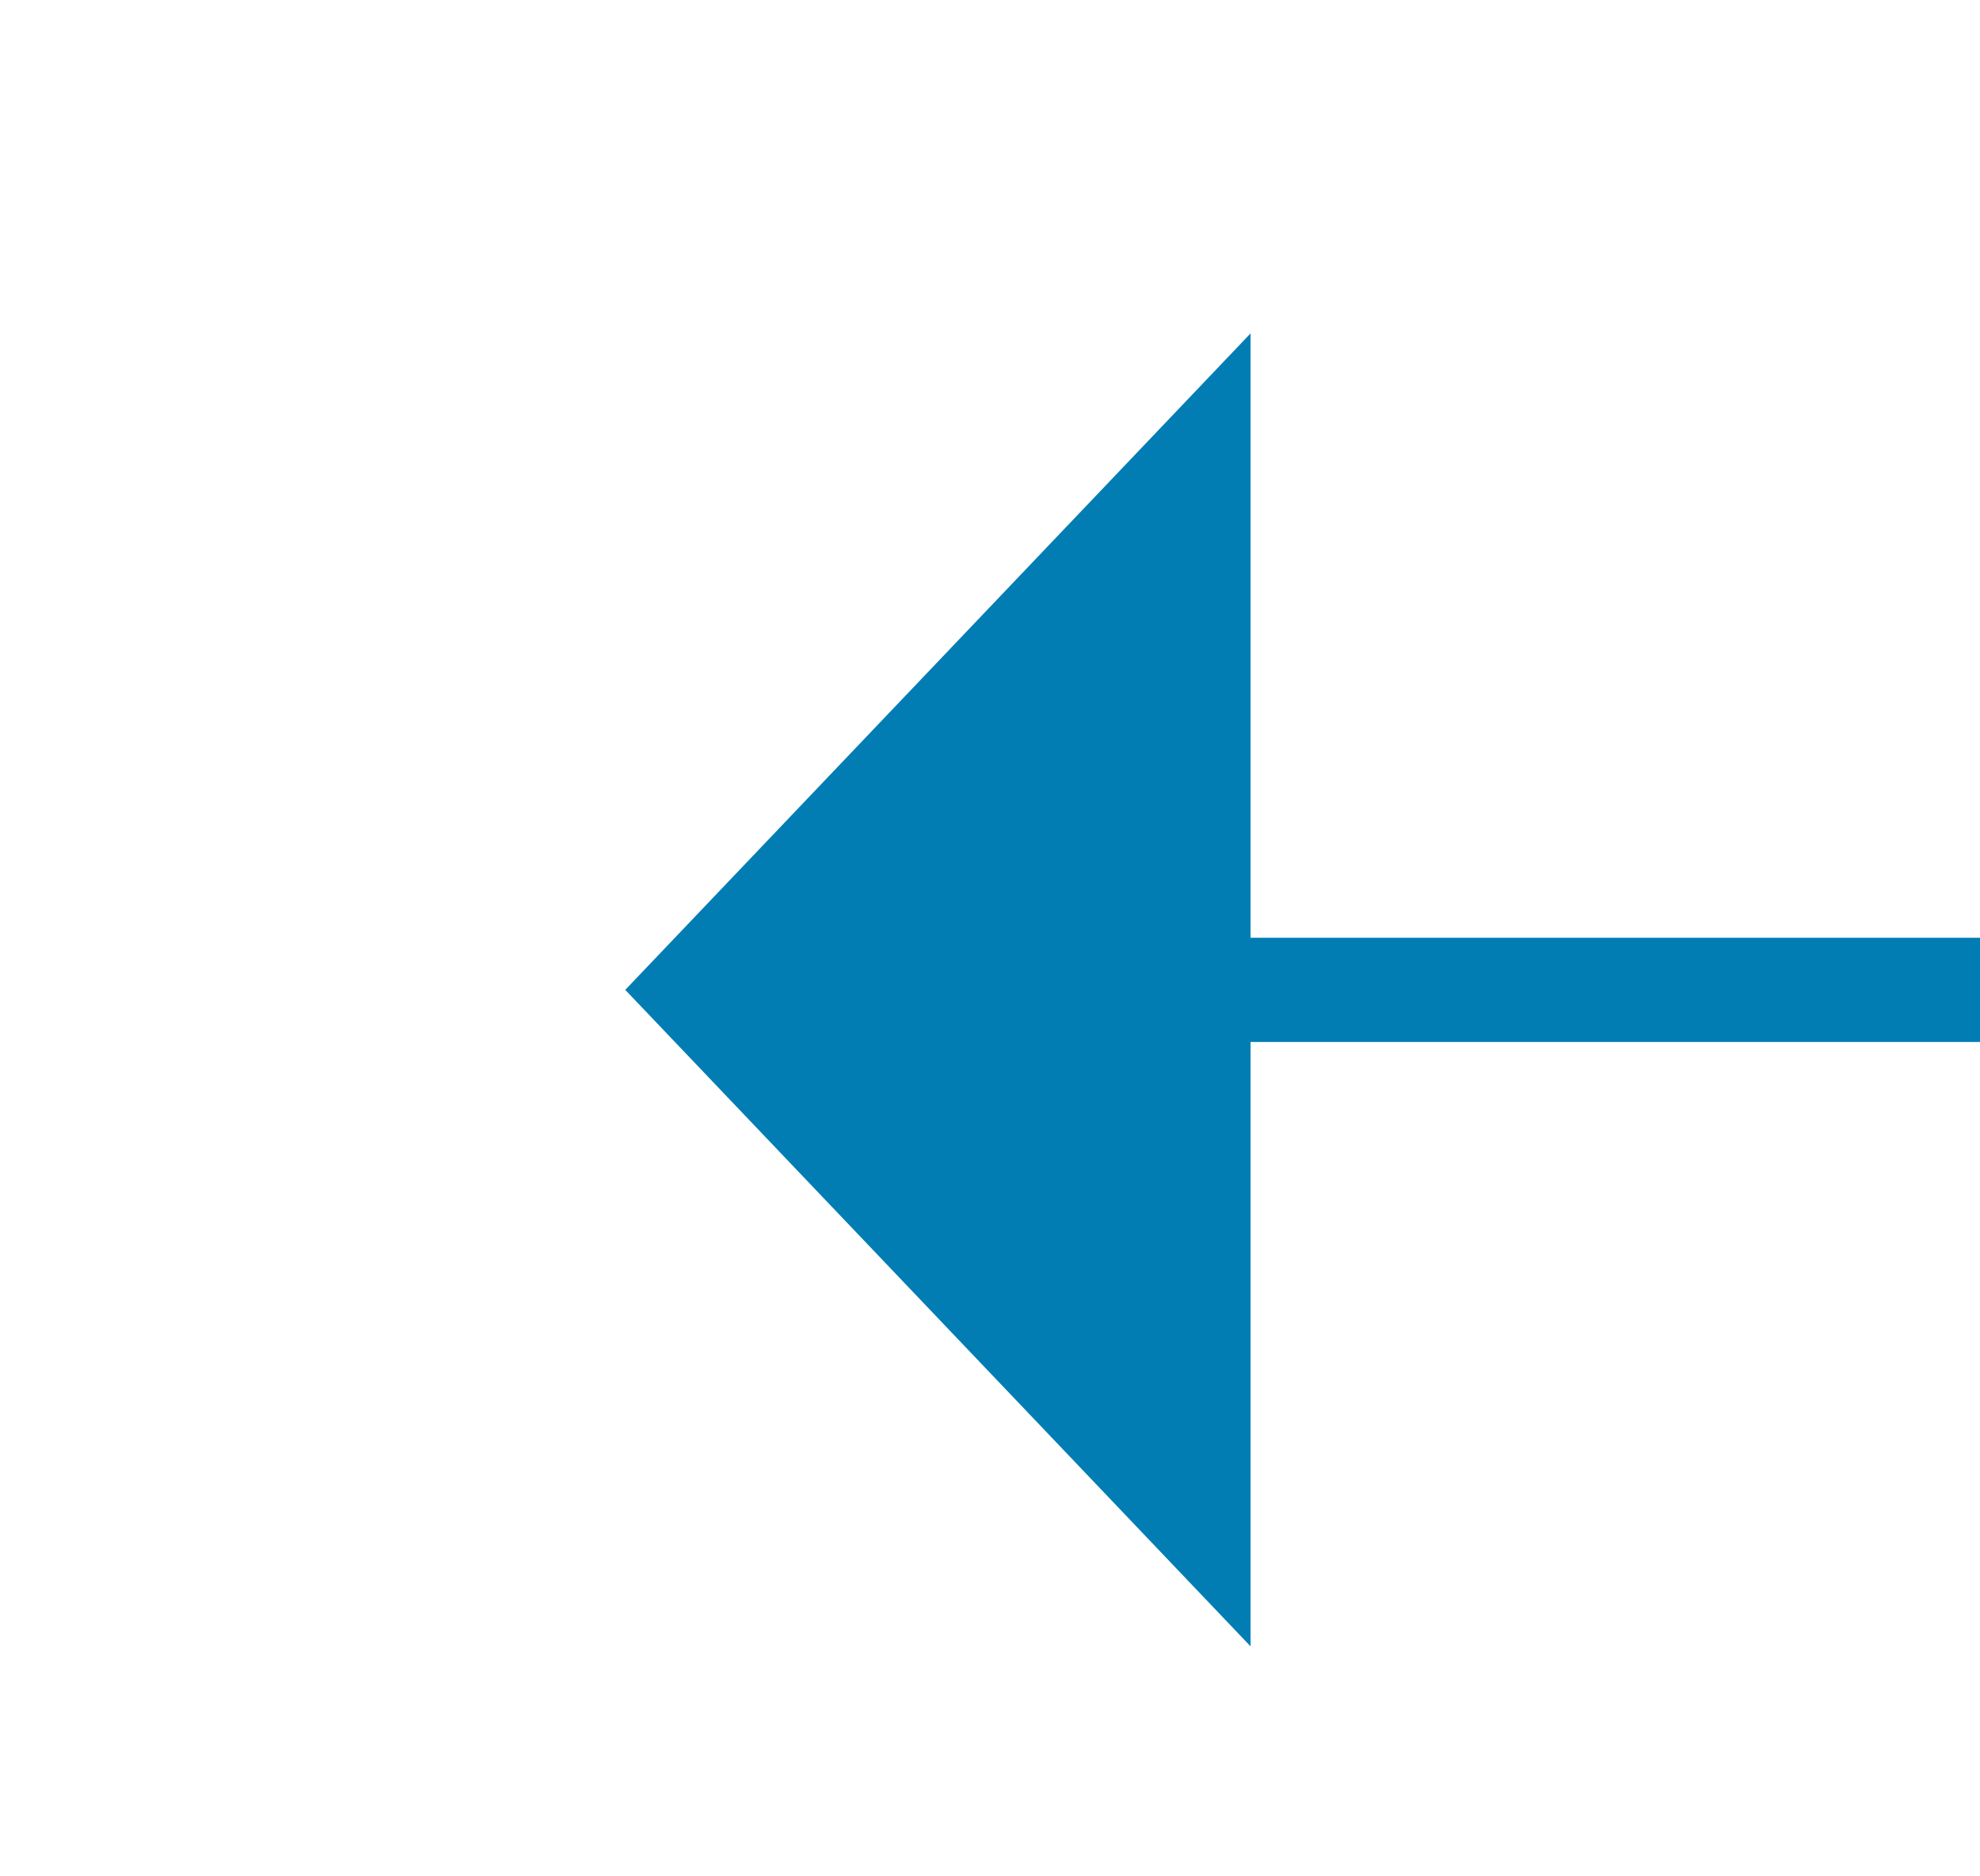
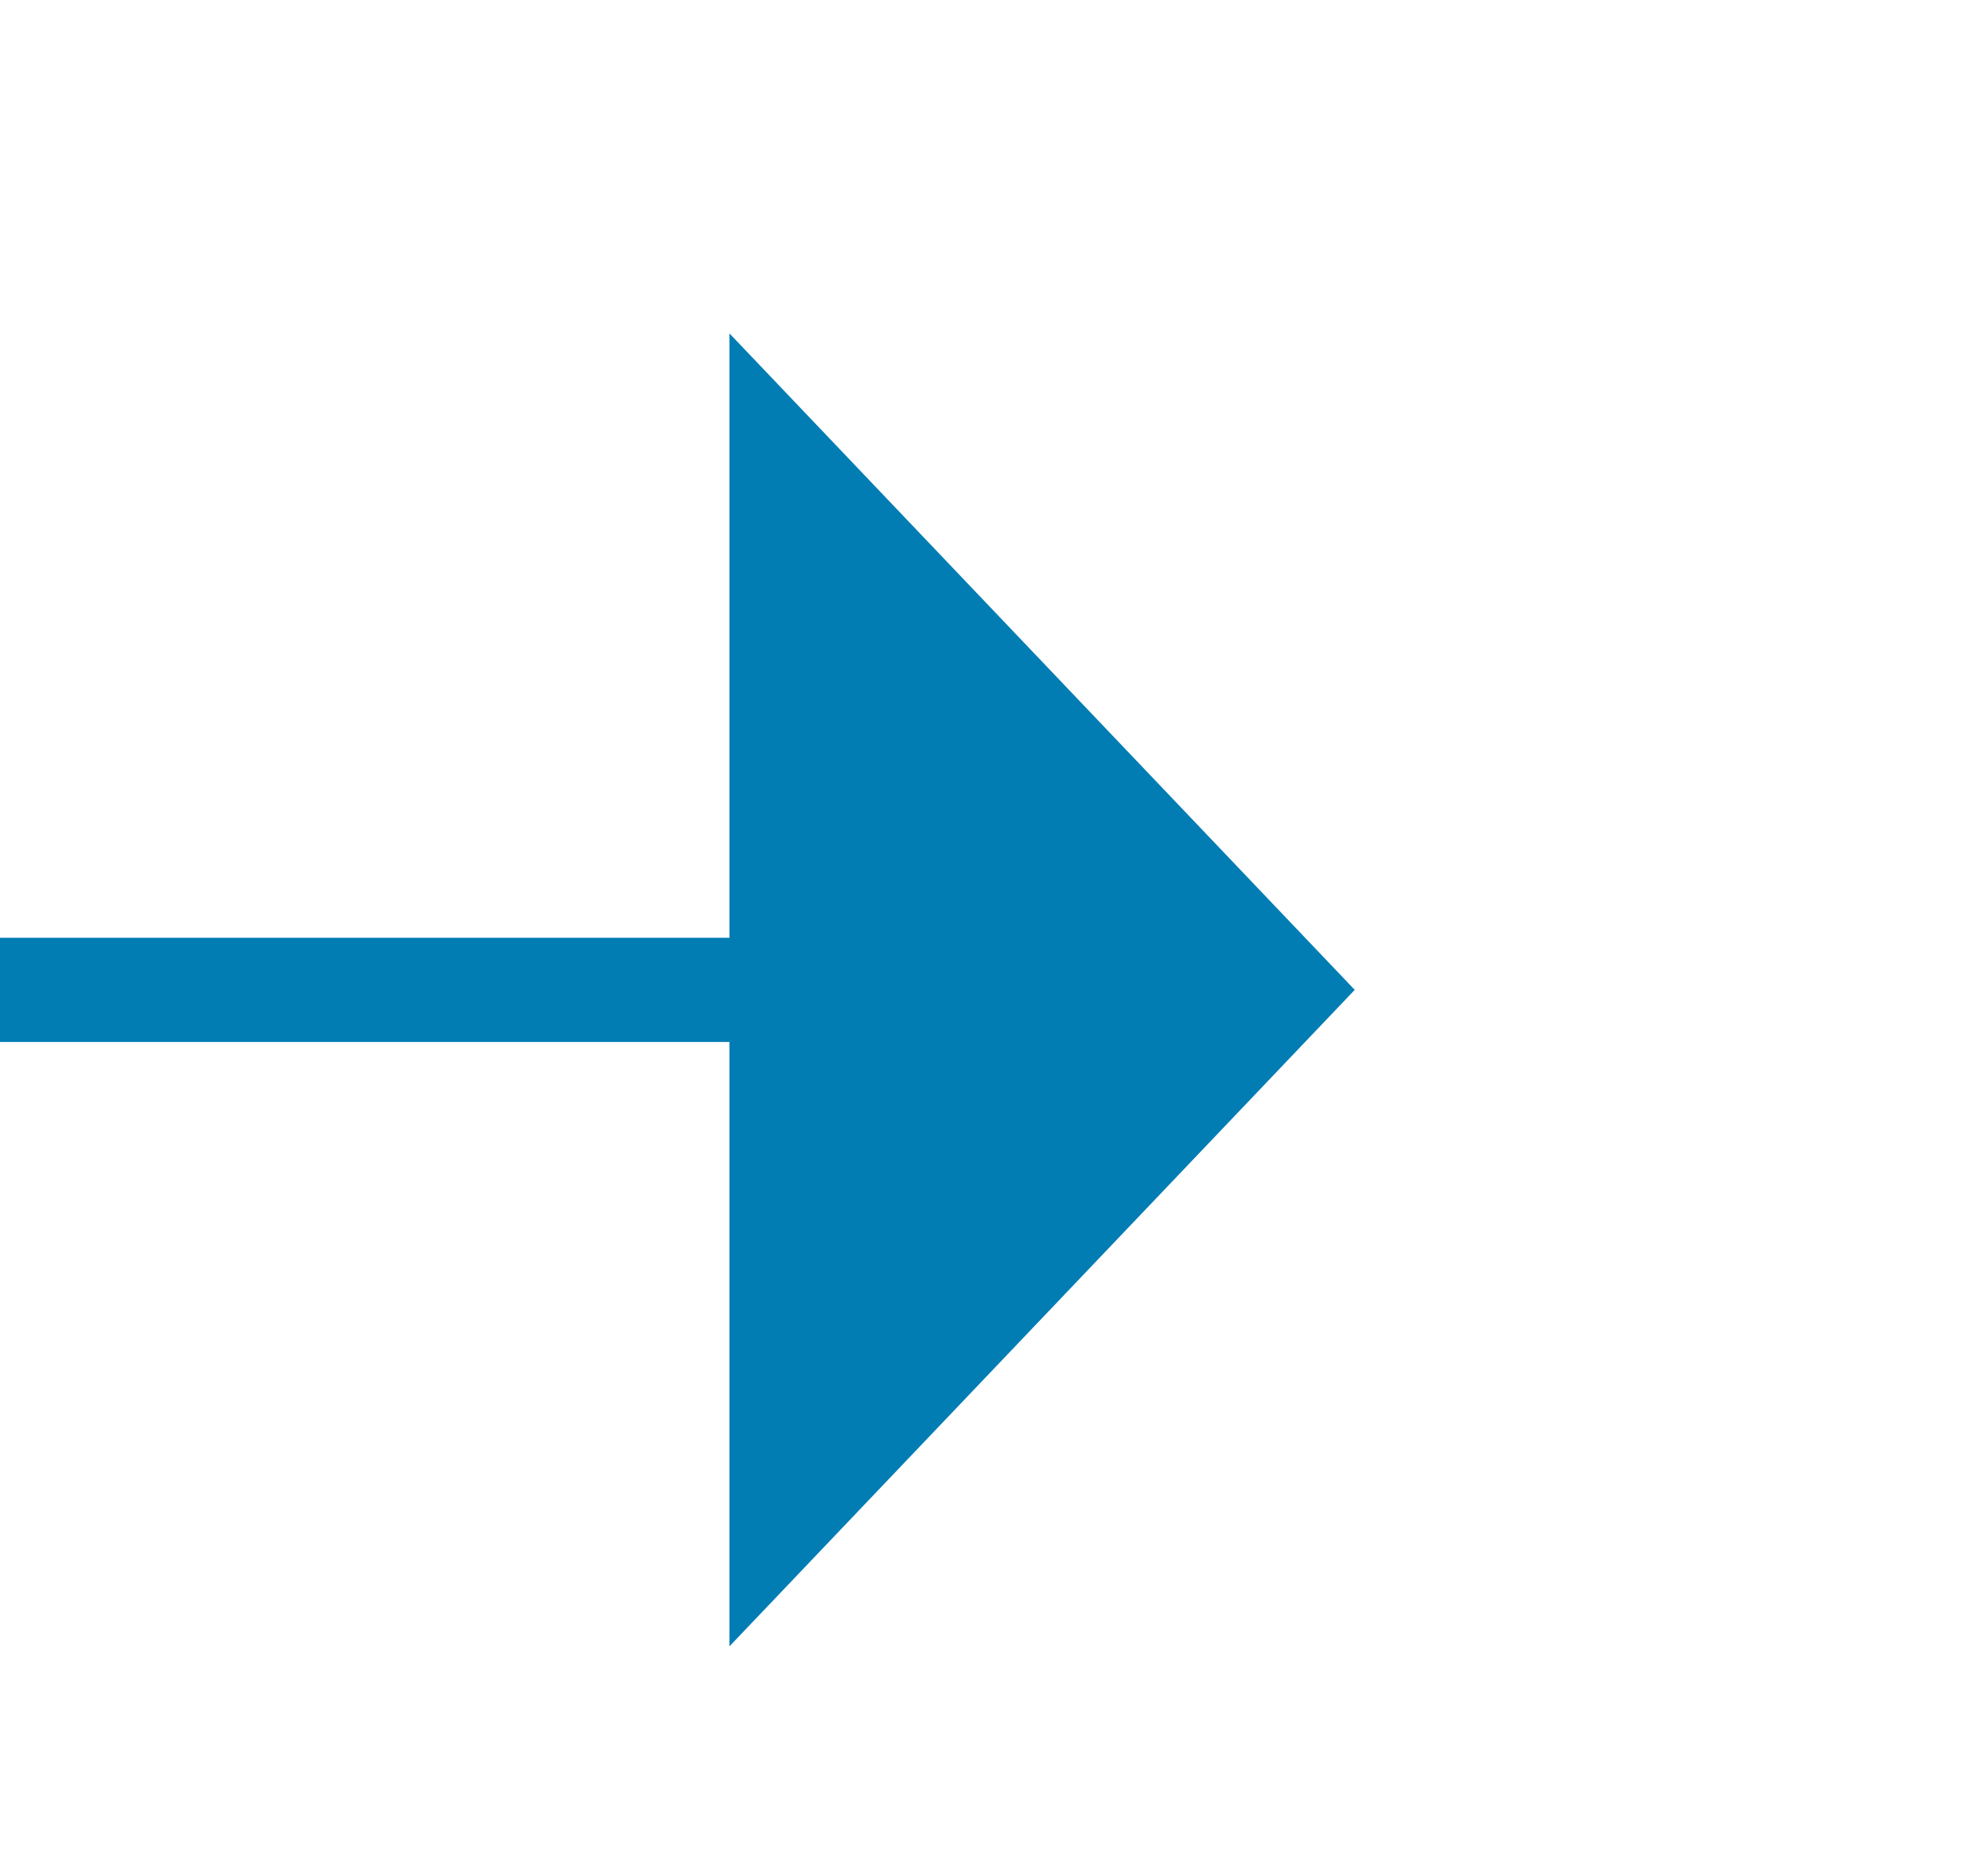
- <svg xmlns="http://www.w3.org/2000/svg" version="1.1" width="19px" height="18px" preserveAspectRatio="xMinYMid meet" viewBox="506 1124  19 16">
-   <path d="M 632 1098.5  L 545 1098.5  A 5 5 0 0 0 540.5 1103.5 L 540.5 1127  A 5 5 0 0 1 535.5 1132.5 L 517 1132.5  " stroke-width="1" stroke="#027db4" fill="none" />
-   <path d="M 518 1126.2  L 512 1132.5  L 518 1138.8  L 518 1126.2  Z " fill-rule="nonzero" fill="#027db4" stroke="none" />
+ <svg xmlns="http://www.w3.org/2000/svg" version="1.1" width="19px" height="18px" preserveAspectRatio="xMinYMid meet" viewBox="883 960  19 16">
+   <path d="M 776 1101.5  L 817 1101.5  A 5 5 0 0 0 822.5 1096.5 L 822.5 973  A 5 5 0 0 1 827 968.5 L 861 968.5  A 3 3 0 0 1 864 965.5 A 3 3 0 0 1 867 968.5 L 891 968.5  " stroke-width="1" stroke="#027db4" fill="none" />
+   <path d="M 890 974.8  L 896 968.5  L 890 962.2  L 890 974.8  Z " fill-rule="nonzero" fill="#027db4" stroke="none" />
</svg>
